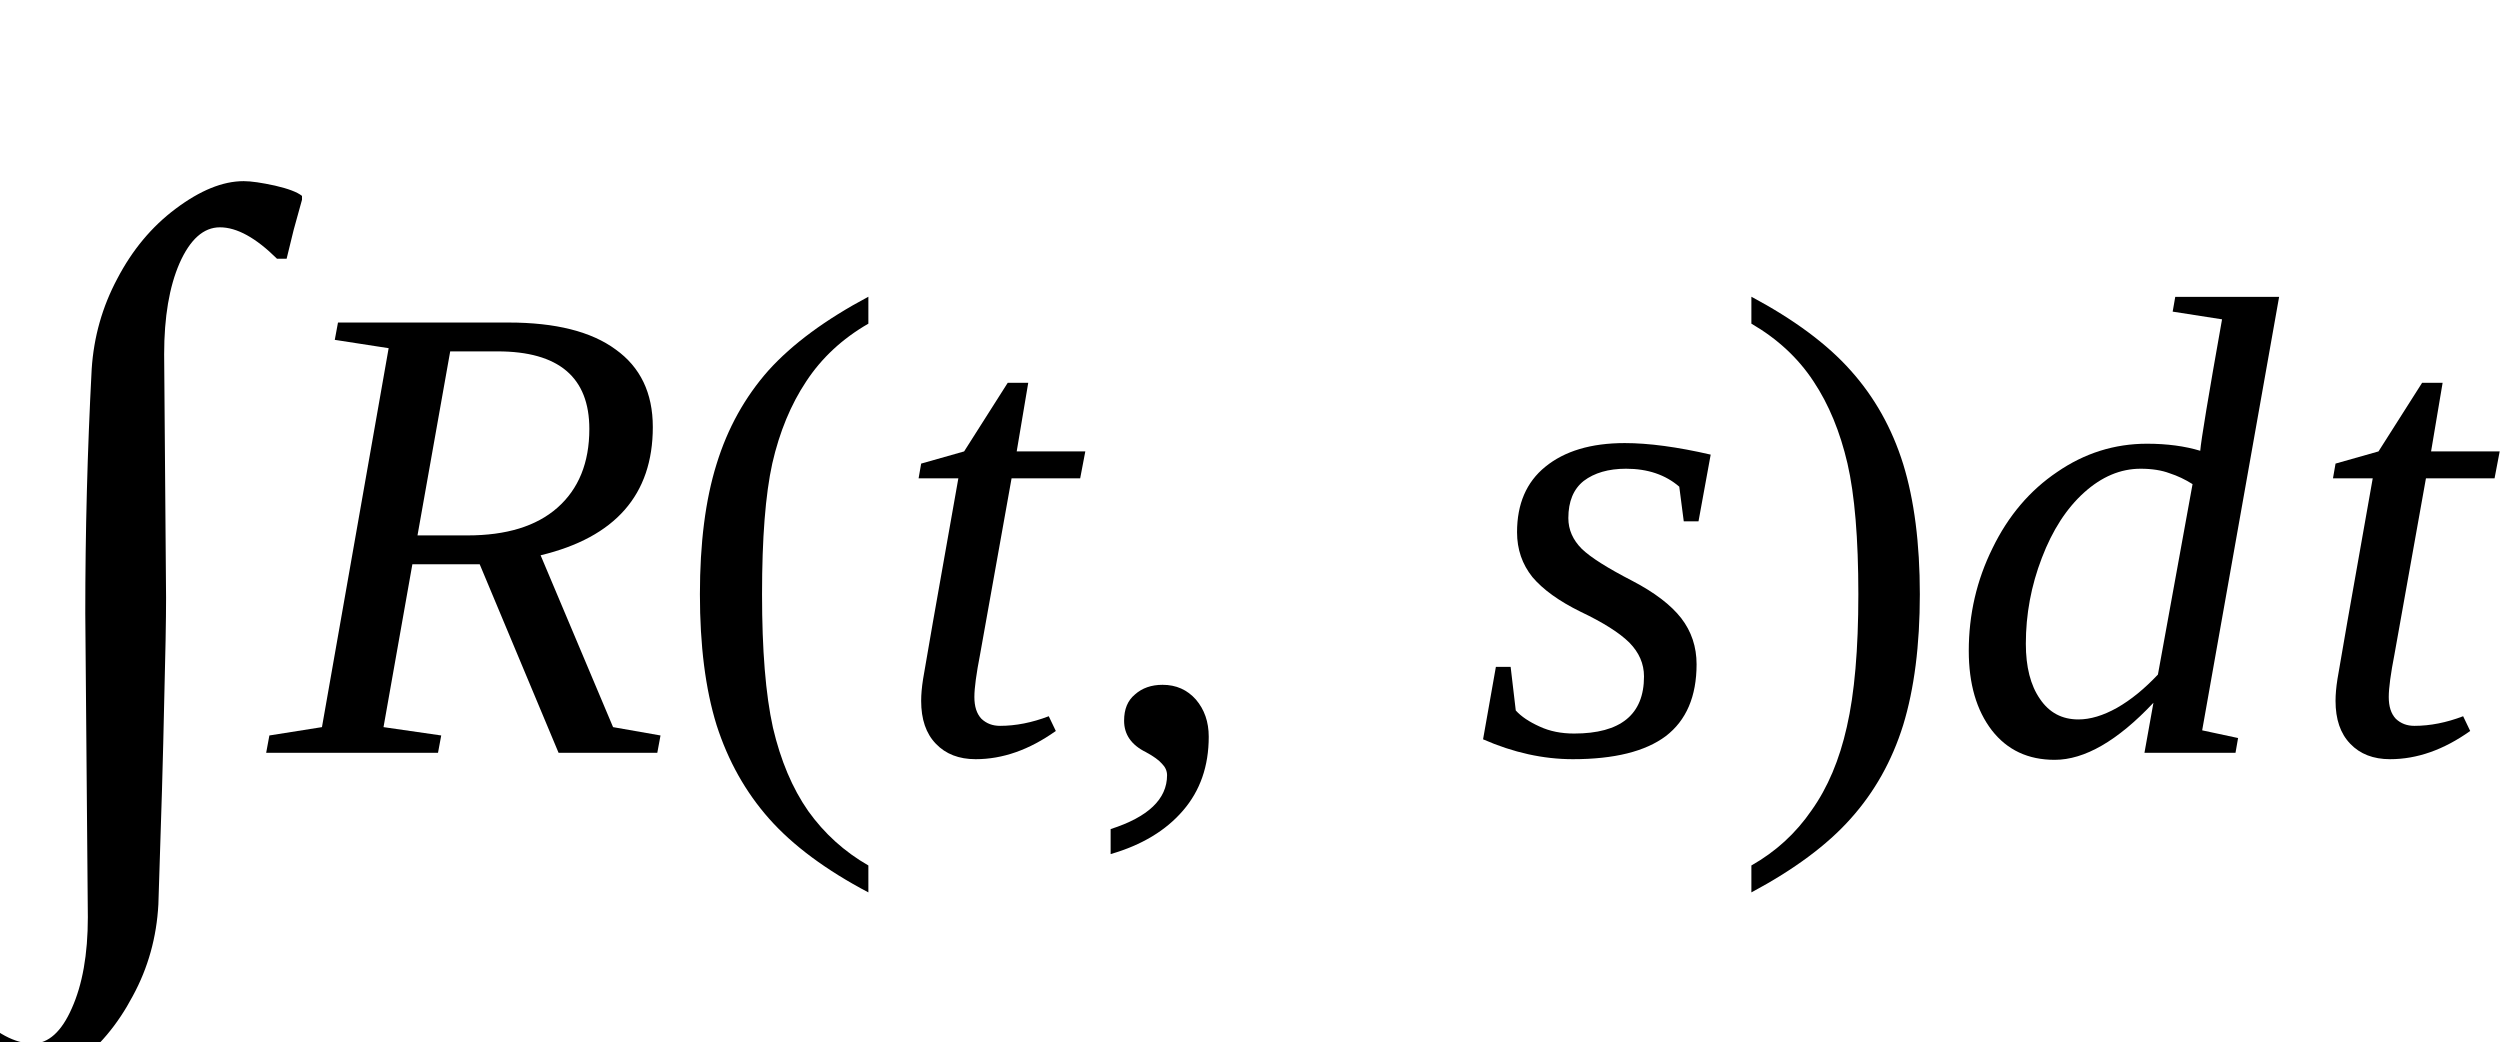
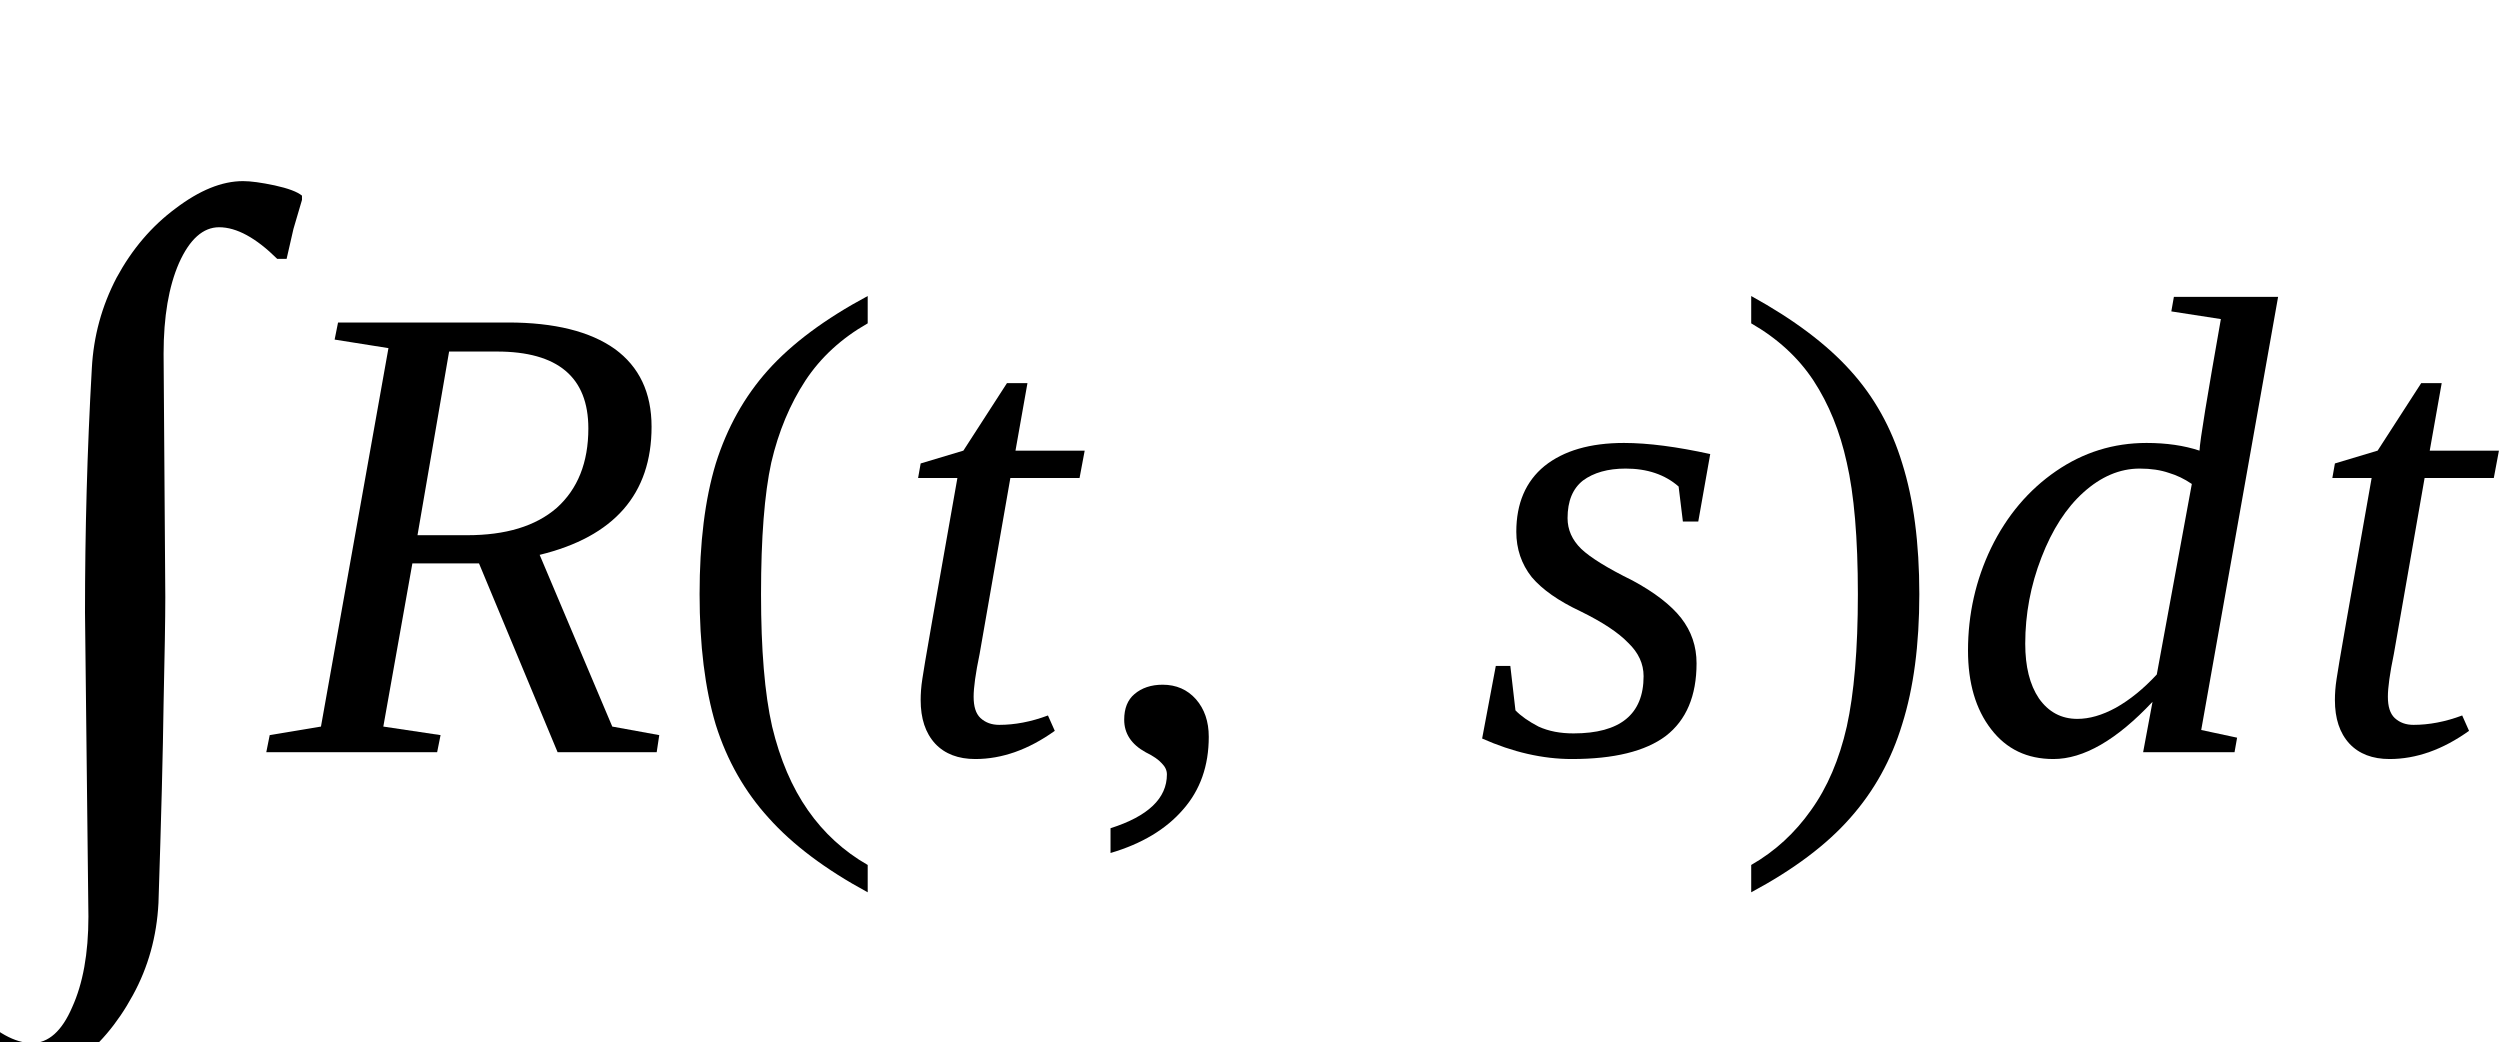
- <svg xmlns="http://www.w3.org/2000/svg" height="25.391pt" width="60.921pt" viewBox="0 -18.344 60.921 25.391">
-   <g transform="translate(0, -5.3125)">
-     <text font-size="22.56" text-anchor="middle" y="7.491" x="3.123" font-family="Times New Roman" fill="black">∫</text>
+ <svg xmlns="http://www.w3.org/2000/svg" height="19.043pt" width="45.726pt" viewBox="0 -13.758 45.726 19.043">
+   <g transform="translate(0, -3.984375)">
+     <text font-size="16.92" text-anchor="middle" y="5.618" x="2.342" font-family="Times New Roman" fill="black">∫</text>
  </g>
-   <g transform="translate(6.212813, 0)">
-     <text font-size="16" text-anchor="middle" y="0" x="5.254" font-family="Times New Roman" font-style="italic" fill="black">R</text>
+   <g transform="translate(4.659609, 0)">
+     <text font-size="12" text-anchor="middle" y="0" x="3.94" font-family="Times New Roman" font-style="italic" fill="black">R</text>
  </g>
-   <g transform="translate(16.35344, 0)">
-     <g transform="translate(0, -5.3125)">
-       <text font-size="16.017" transform="scale(0.998927, 1)" text-anchor="middle" y="5.309" x="2.667" font-family="Times New Roman" fill="black">(</text>
+   <g transform="translate(12.26508, 0)">
+     <g transform="translate(0, -3.984375)">
+       <text font-size="12.013" transform="scale(0.998927, 1)" text-anchor="middle" y="3.982" x="2" font-family="Times New Roman" fill="black">(</text>
    </g>
-     <g transform="translate(5.328125, 0)">
-       <text font-size="16" text-anchor="middle" y="0" x="2.223" font-family="Times New Roman" font-style="italic" fill="black">t</text>
-       <g transform="translate(4.773438, -5.3125)">
-         <text font-size="16" text-anchor="middle" y="5.312" x="2" font-family="Times New Roman" fill="black">,</text>
+     <g transform="translate(3.996094, 0)">
+       <text font-size="12" text-anchor="middle" y="0" x="1.667" font-family="Times New Roman" font-style="italic" fill="black">t</text>
+       <g transform="translate(3.597656, -3.984375)">
+         <text font-size="12" text-anchor="middle" y="3.984" x="1.5" font-family="Times New Roman" fill="black">,</text>
      </g>
-       <g transform="translate(14.10676, 0)">
-         <text font-size="16" text-anchor="middle" y="0" x="3.262" font-family="Times New Roman" font-style="italic" fill="black">s</text>
+       <g transform="translate(10.59765, 0)">
+         <text font-size="12" text-anchor="middle" y="0" x="2.446" font-family="Times New Roman" font-style="italic" fill="black">s</text>
      </g>
    </g>
-     <g transform="translate(25.80989, -5.3125)">
-       <text font-size="16.017" transform="scale(0.998927, 1)" text-anchor="middle" y="5.309" x="2.667" font-family="Times New Roman" fill="black">)</text>
+     <g transform="translate(19.375, -3.984375)">
+       <text font-size="12.013" transform="scale(0.998927, 1)" text-anchor="middle" y="3.982" x="2" font-family="Times New Roman" fill="black">)</text>
    </g>
  </g>
-   <g transform="translate(47.49145, 0)">
-     <text font-size="16" text-anchor="middle" y="0" x="4" font-family="Times New Roman" font-style="italic" fill="black">d</text>
+   <g transform="translate(35.63617, 0)">
+     <text font-size="12" text-anchor="middle" y="0" x="3" font-family="Times New Roman" font-style="italic" fill="black">d</text>
  </g>
-   <g transform="translate(56.1477, 0)">
-     <text font-size="16" text-anchor="middle" y="0" x="2.223" font-family="Times New Roman" font-style="italic" fill="black">t</text>
+   <g transform="translate(42.12835, 0)">
+     <text font-size="12" text-anchor="middle" y="0" x="1.667" font-family="Times New Roman" font-style="italic" fill="black">t</text>
  </g>
</svg>
